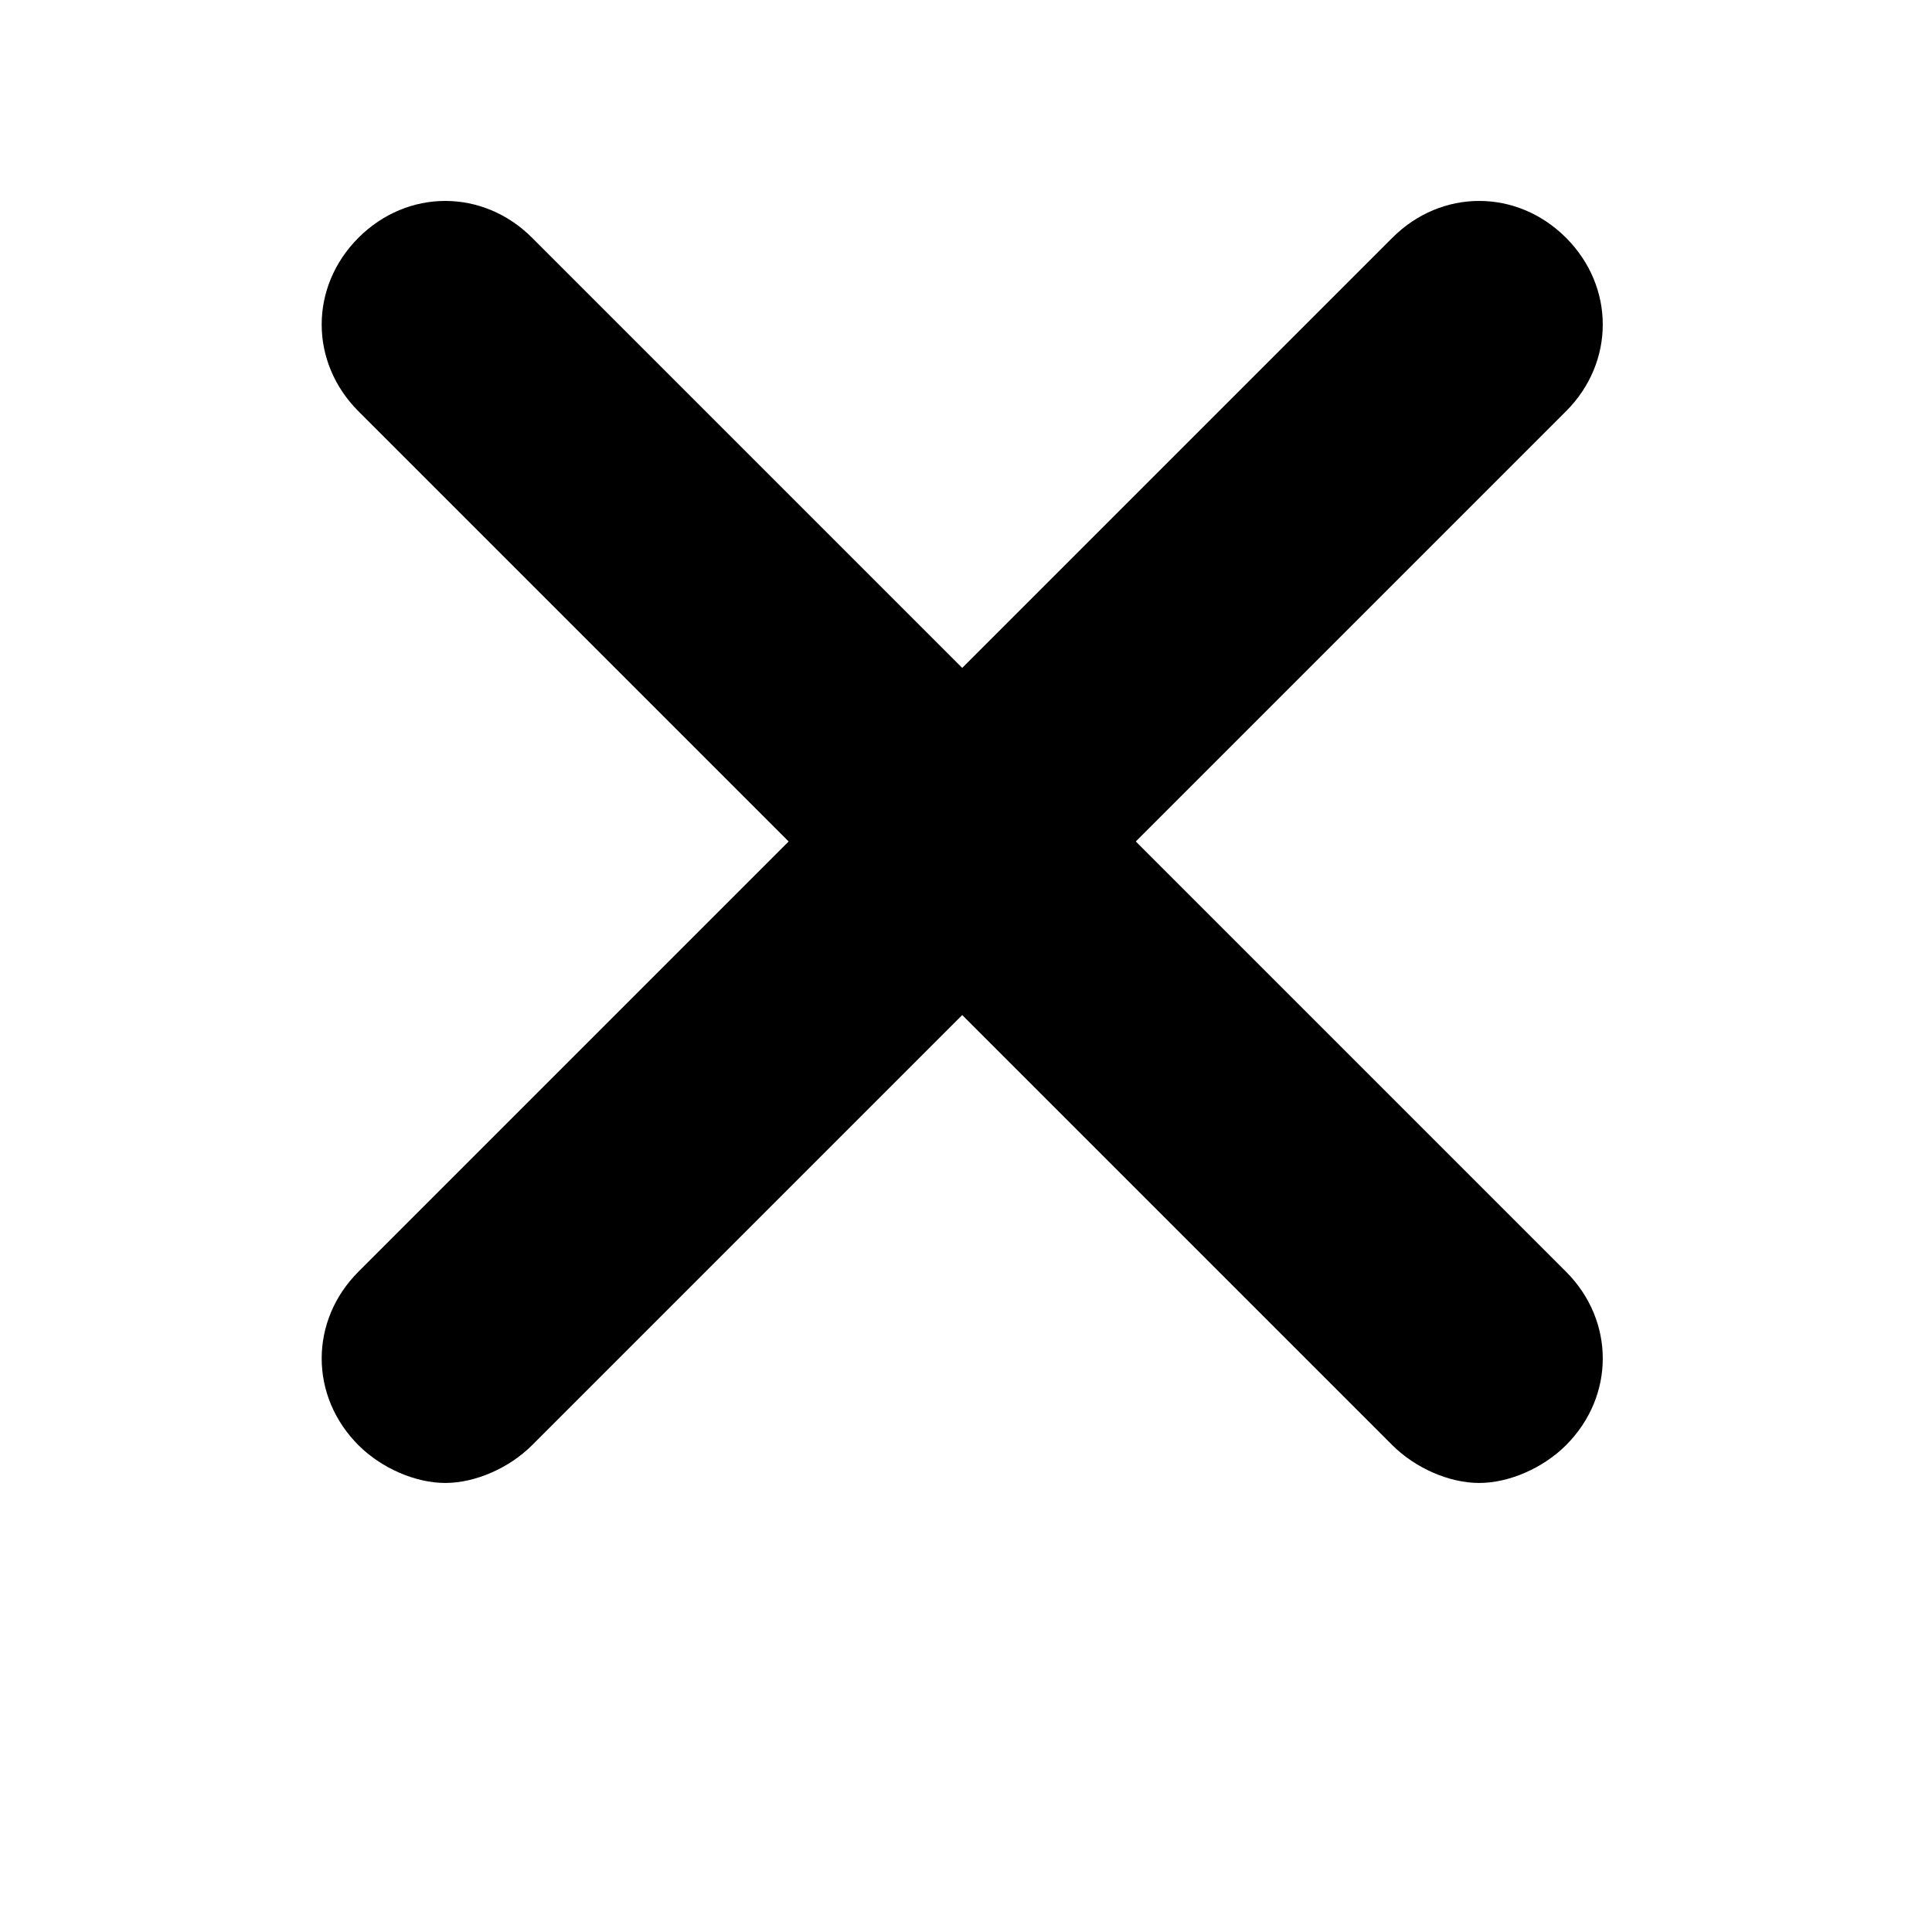
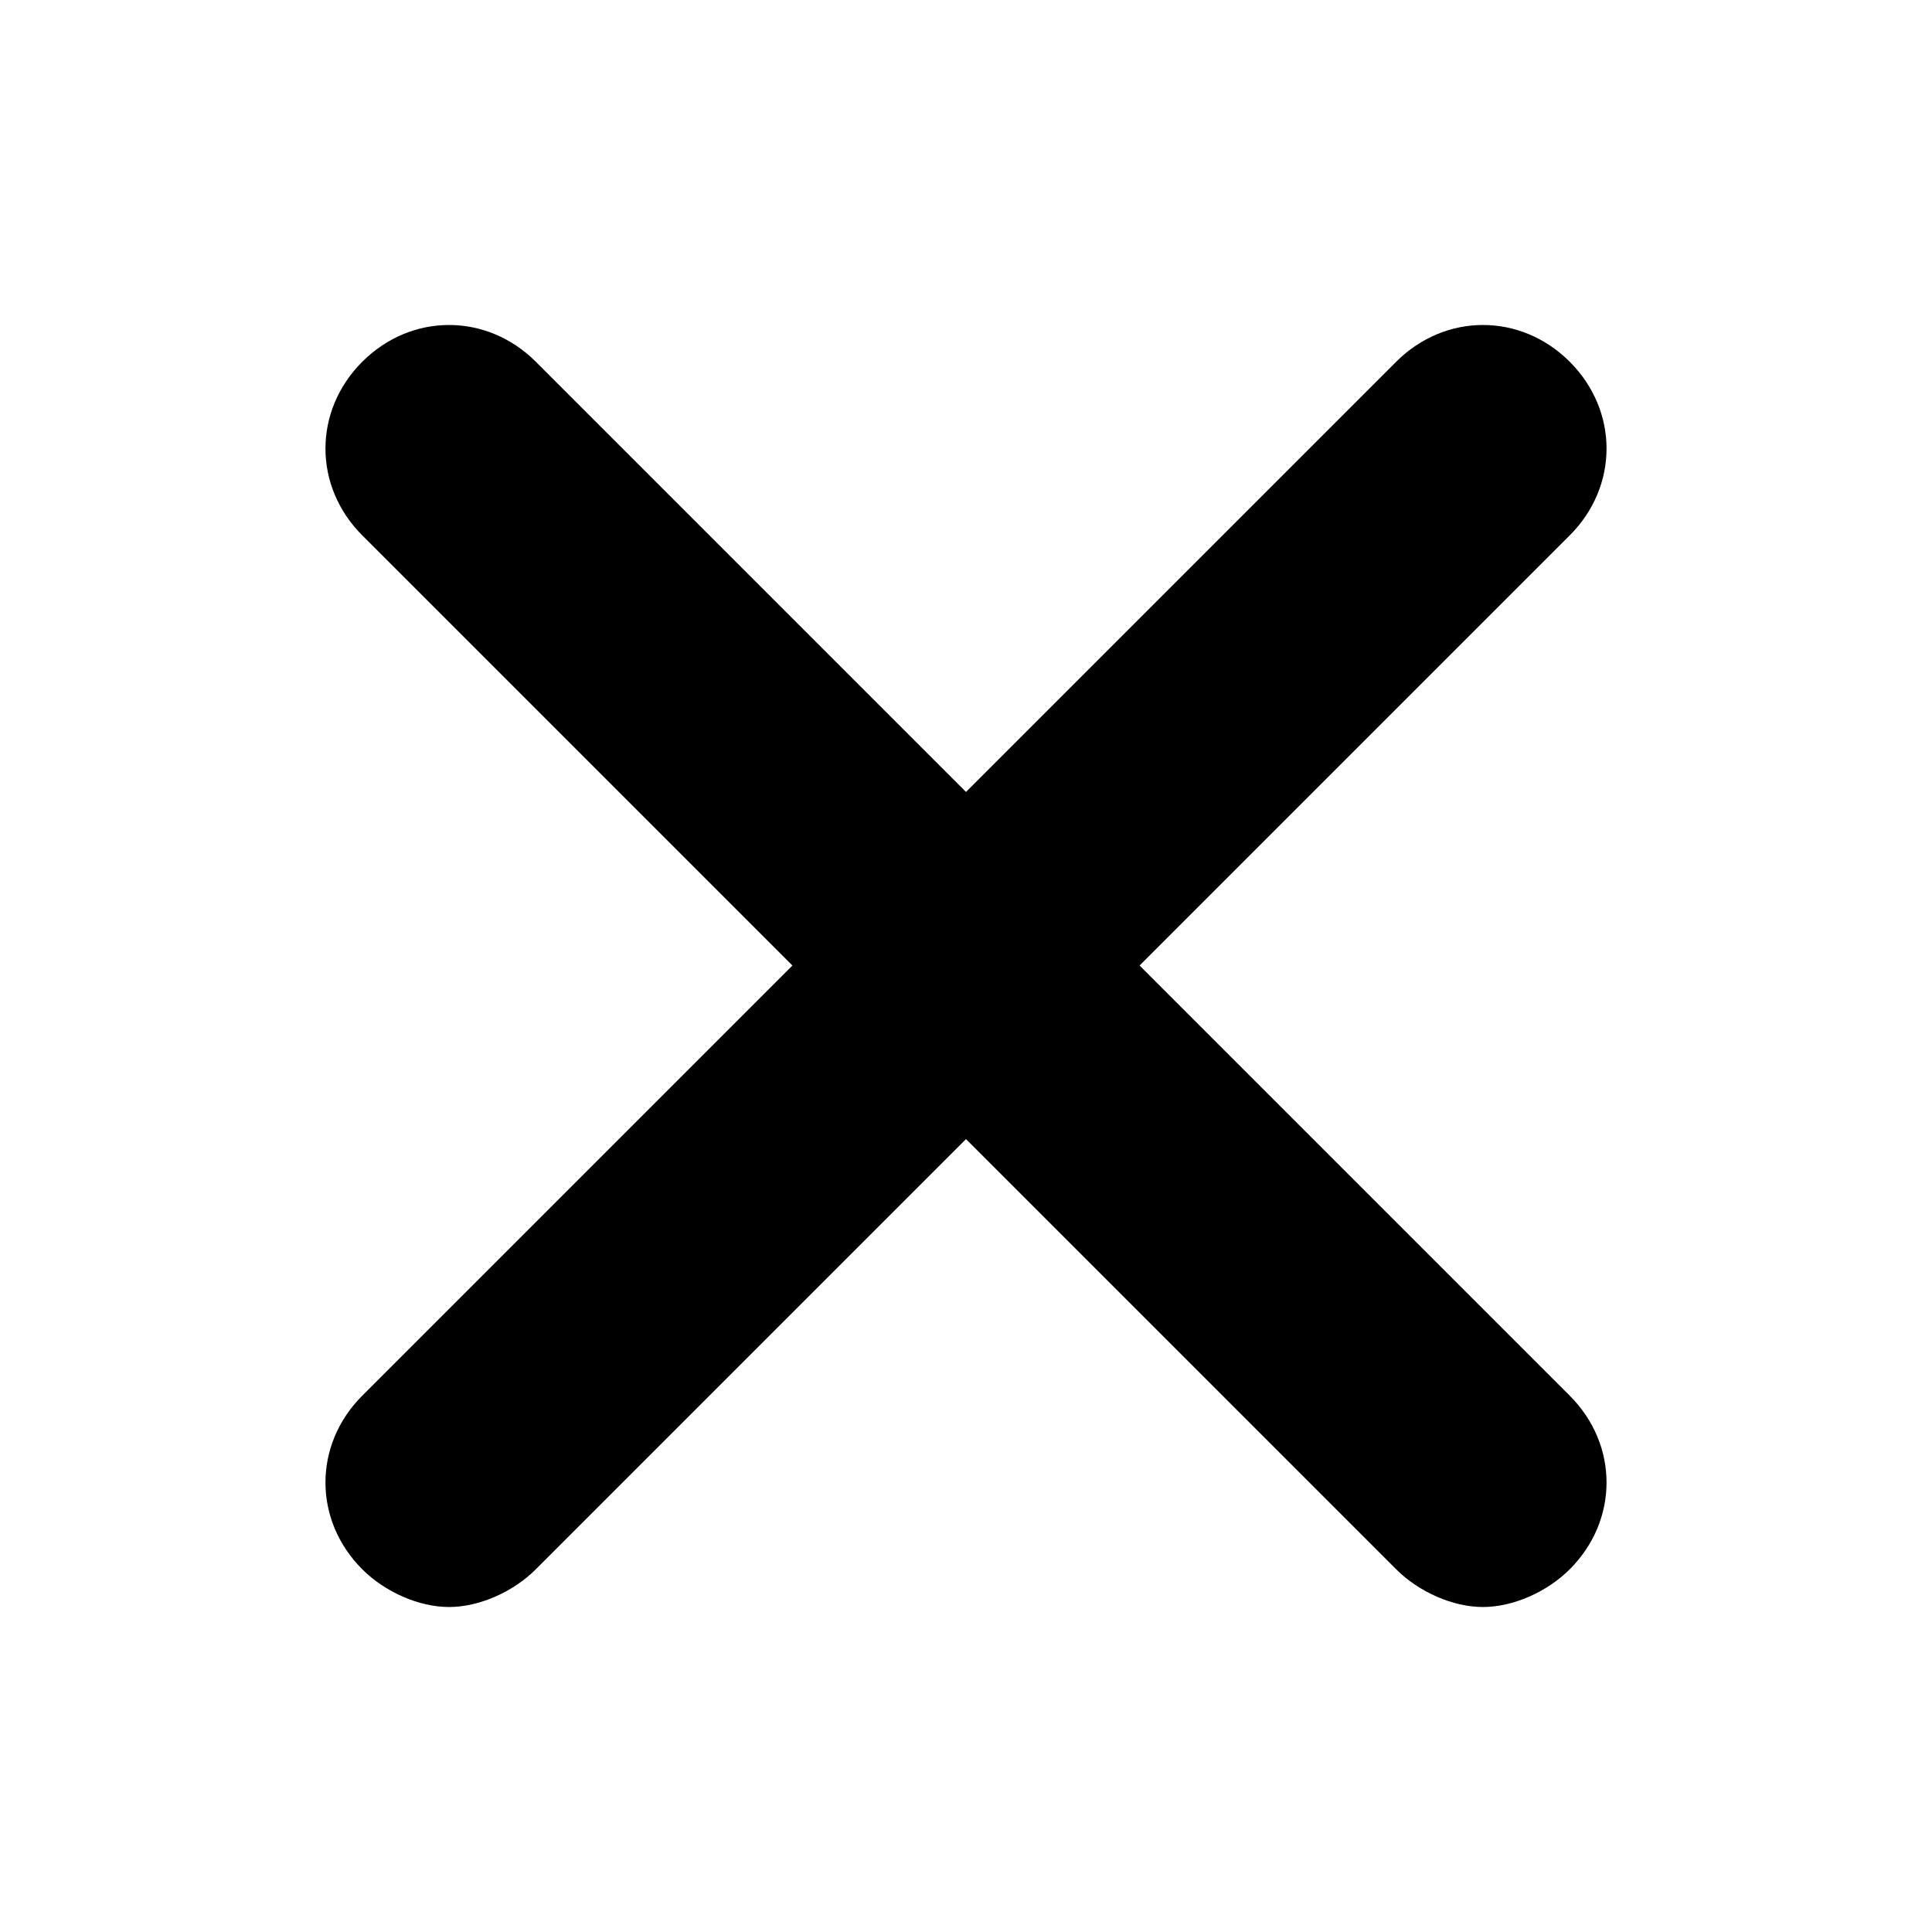
<svg xmlns="http://www.w3.org/2000/svg" version="1.1" id="Layer_1" x="0px" y="0px" width="512px" height="512px" viewBox="0 0 512 512" enable-background="new 0 0 512 512" xml:space="preserve">
-   <path d="M301,223l114,114c13,13,13,33,0,46c-6,6-15,10-23,10s-17-4-23-10L255,269L141,383c-6,6-15,10-23,10s-17-4-23-10  c-13-13-13-33,0-46l114-114L95,109c-13-13-13-33,0-46s33-13,46,0l114,114L369,63c13-13,33-13,46,0s13,33,0,46L301,223z" />
+   <path d="M302,255.875l114,114c13,13,13,33,0,46c-6,6-15,10-23,10s-17-4-23-10l-114-114l-114,114c-6,6-15,10-23,10s-17-4-23-10  c-13-13-13-33,0-46l114-114l-114-114c-13-13-13-33,0-46s33-13,46,0l114,114l114-114c13-13,33-13,46,0s13,33,0,46L302,255.875z" />
</svg>
